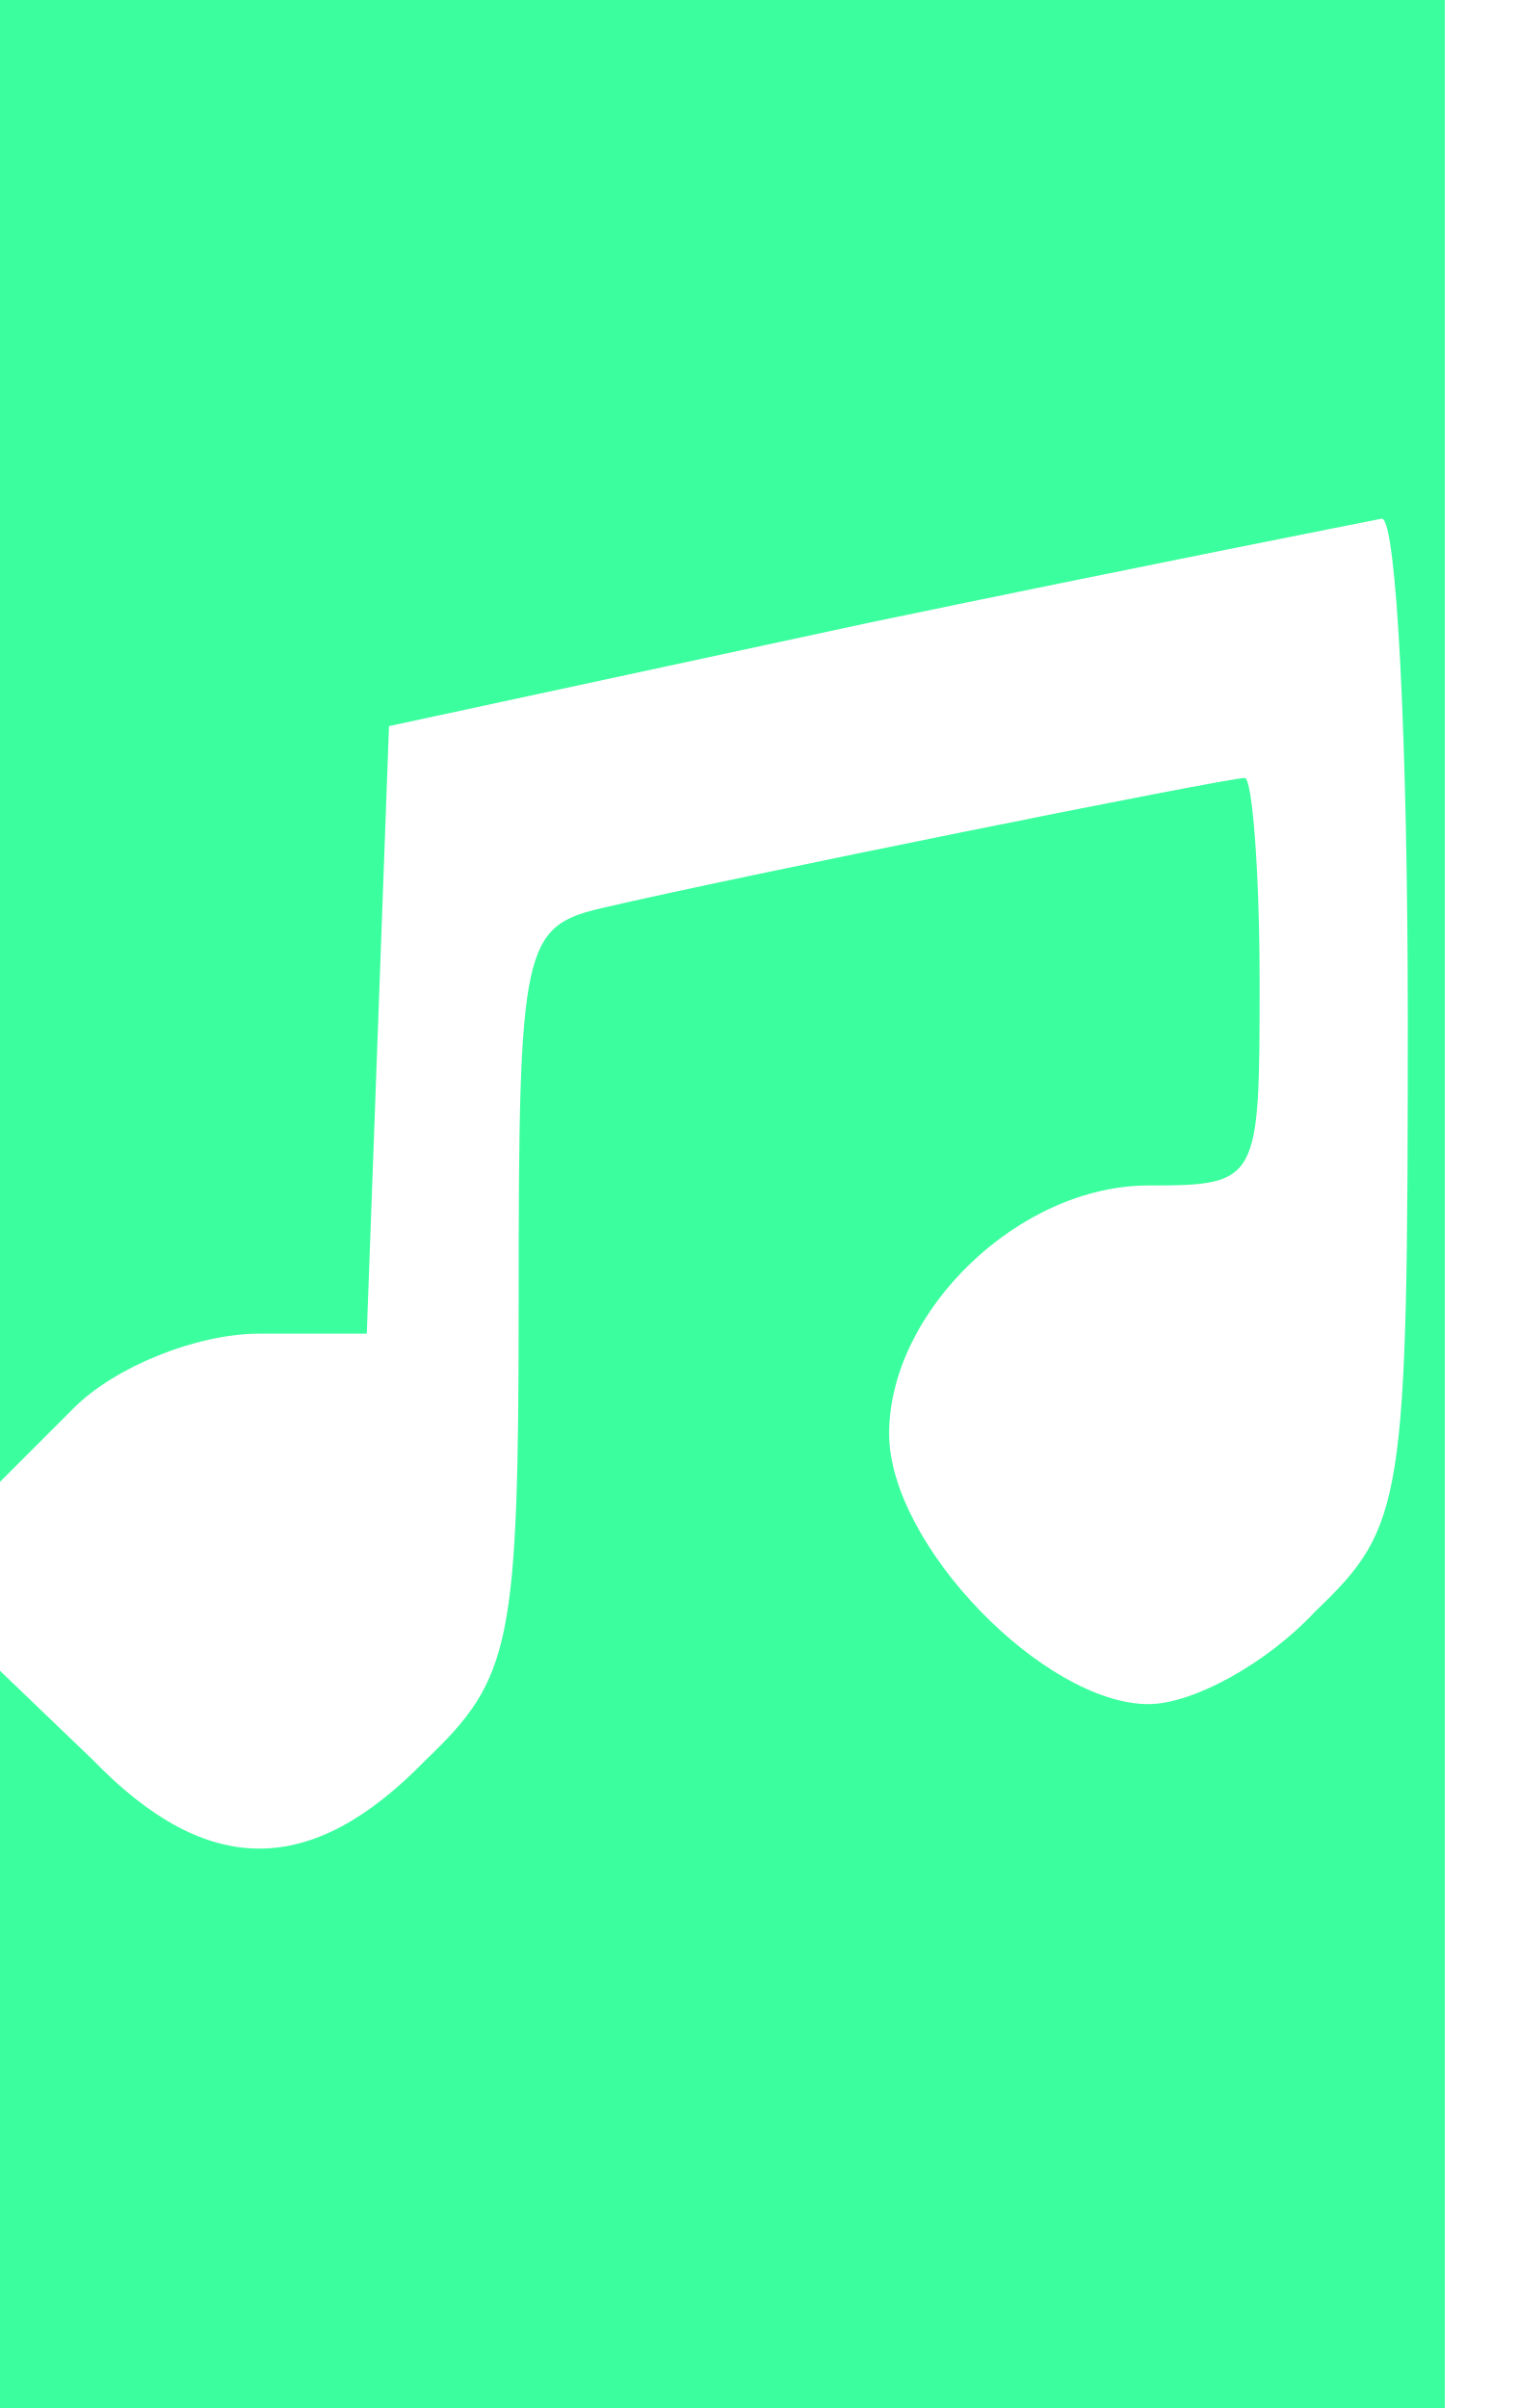
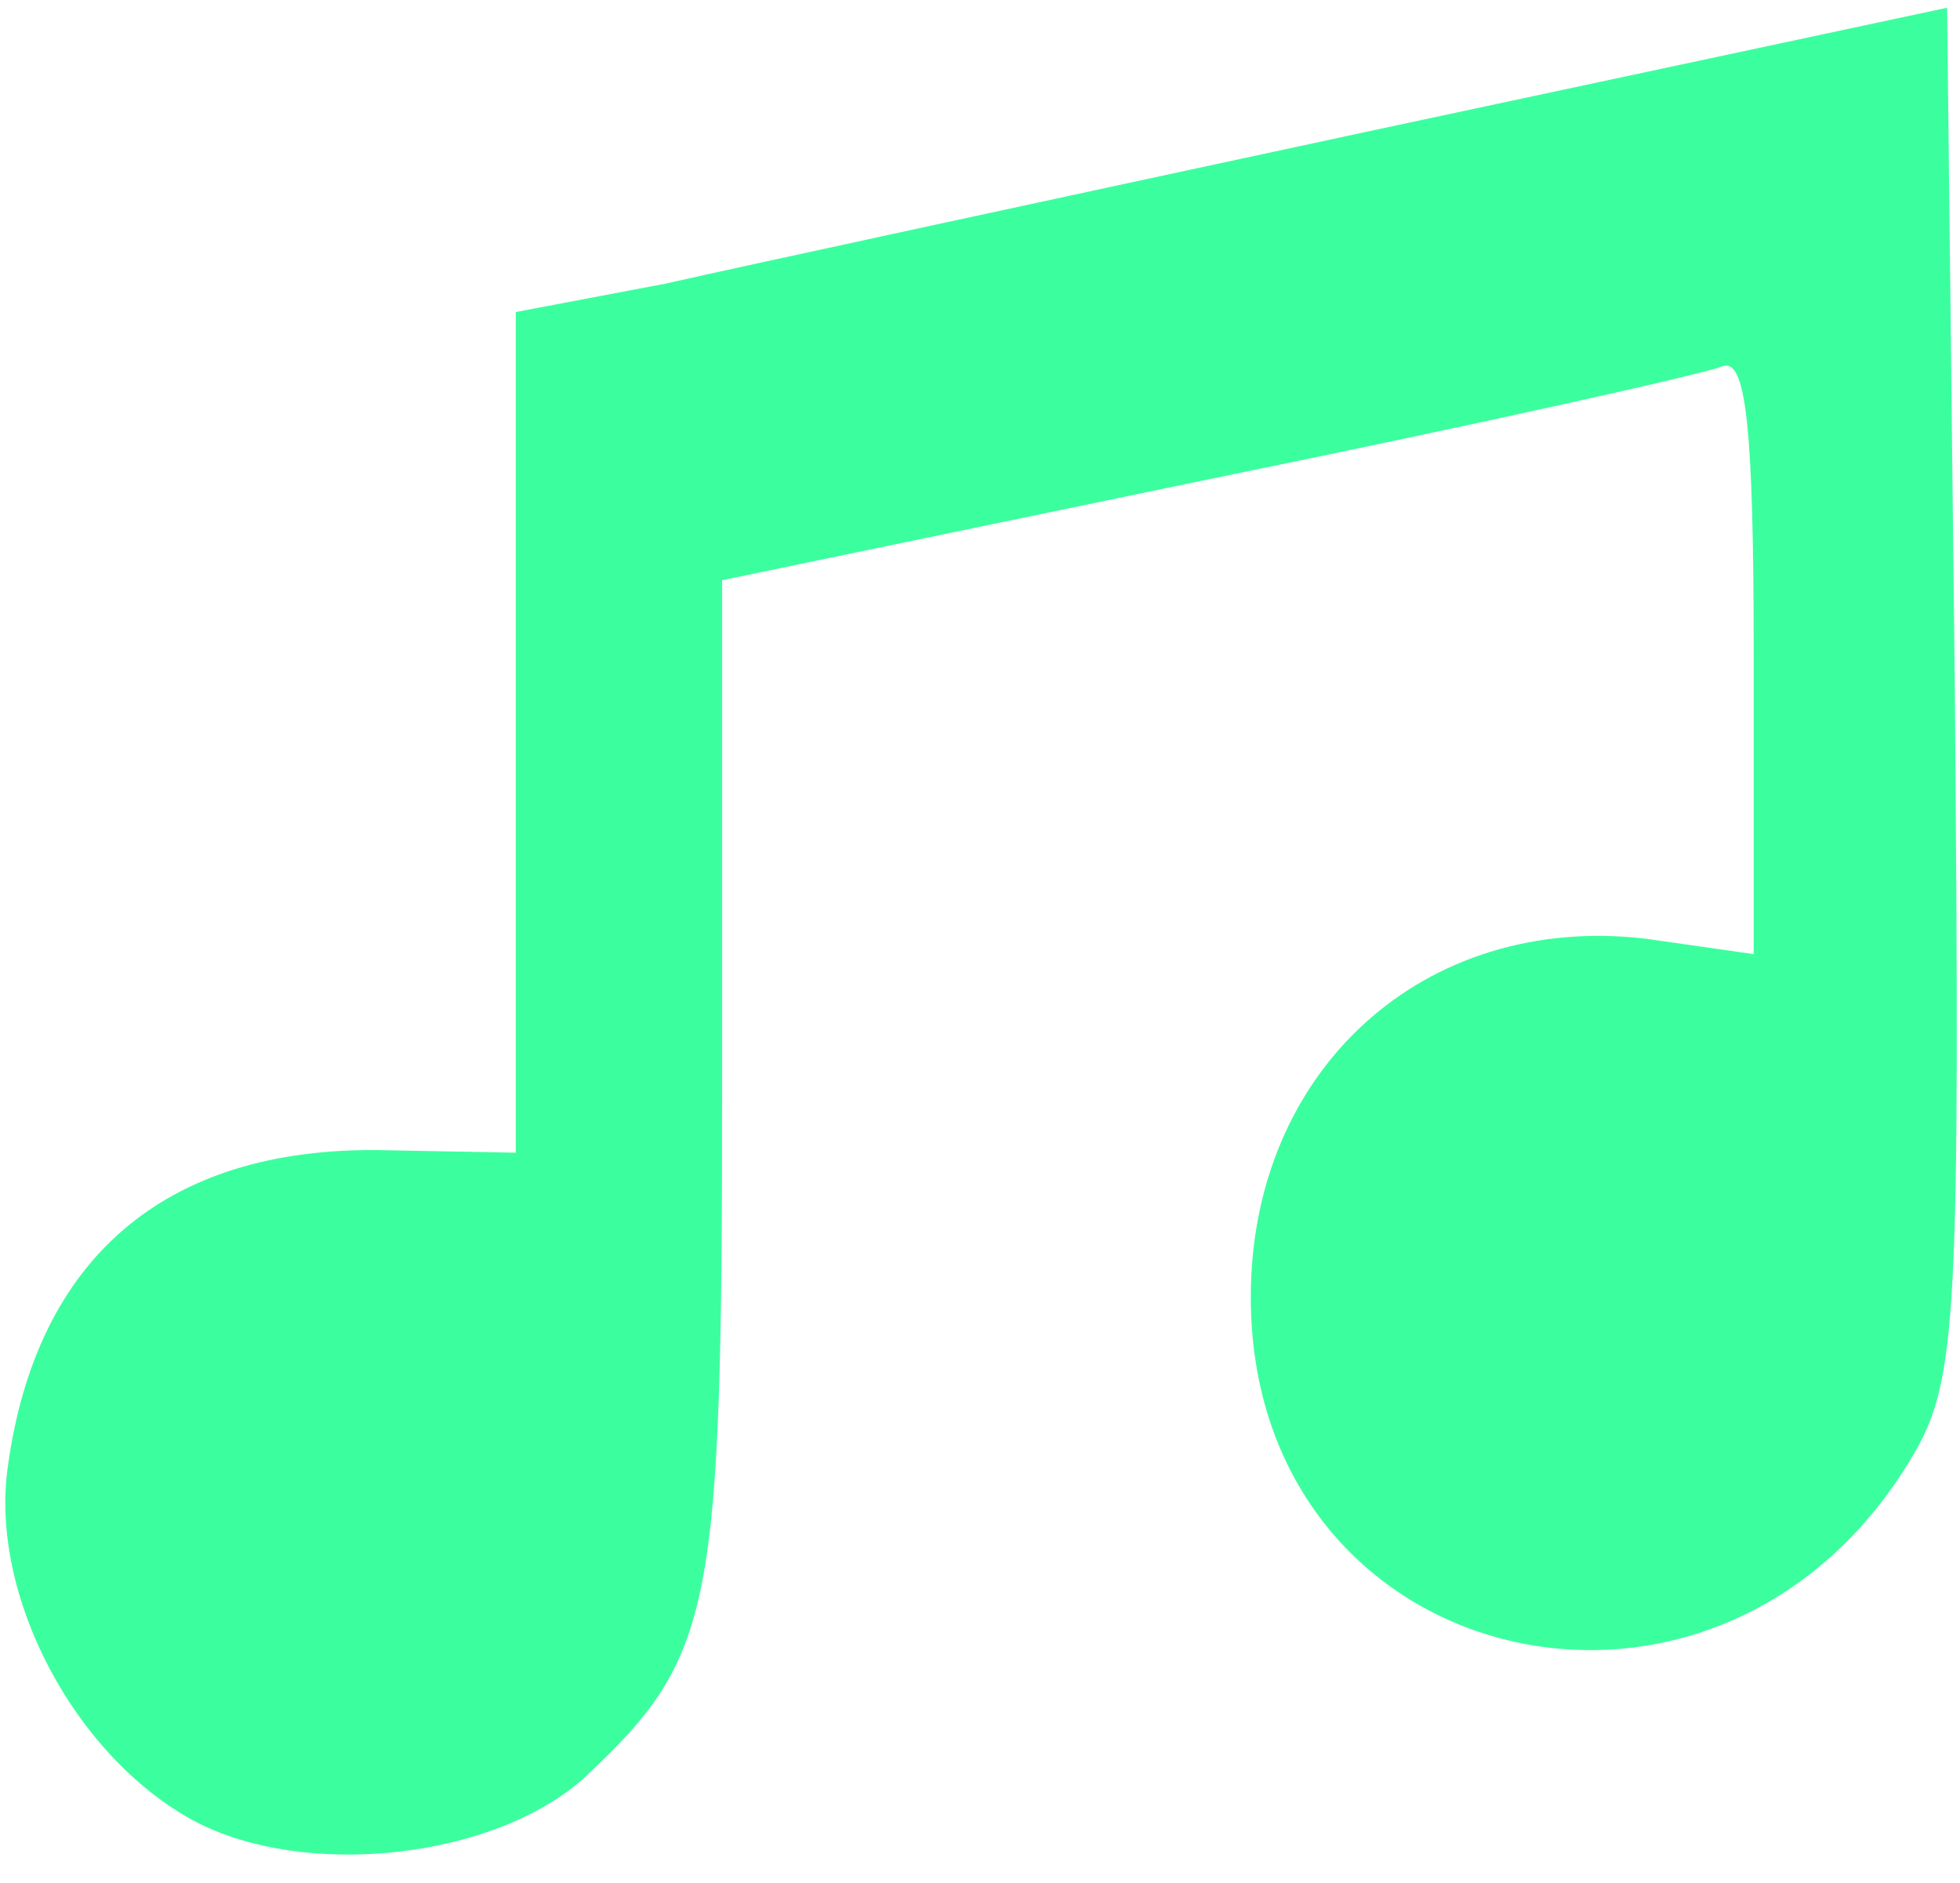
- <svg xmlns="http://www.w3.org/2000/svg" viewBox="0 0 41 65" preserveAspectRatio="xMidYMid meet">
-   <g transform="translate(0,65) scale(0.1,-0.1)" fill="#3bff9e">
-     <path d="M0 450 l0 -200 20 20 c11 11 33 20 50 20 l29 0 3 82 3 82 130 28 c72 15 133 27 138 28 4 0 7 -61 7 -135 0 -131 -1 -137 -25 -160 -13 -14 -33 -25 -45 -25 -28 0 -70 43 -70 73 0 33 35 67 70 67 30 0 30 1 30 55 0 30 -2 55 -4 55 -5 0 -139 -27 -173 -35 -22 -5 -23 -10 -23 -106 0 -93 -2 -102 -25 -124 -31 -32 -59 -32 -90 0 l-25 24 0 -99 0 -100 195 0 195 0 0 325 0 325 -195 0 -195 0 0 -200z" />
+ <svg xmlns="http://www.w3.org/2000/svg" viewBox="0 0 76 73" preserveAspectRatio="xMidYMid meet">
+   <g transform="translate(0,73) scale(0.1,-0.1)" fill="#3bff9e">
+     <path d="M535 680 c-121 -26 -246 -53 -277 -60 l-58 -11 0 -163 0 -163 -53 1 c-83 1 -133 -42 -144 -123 -7 -50 26 -112 72 -137 43 -23 117 -15 152 17 50 47 53 64 53 271 l0 193 188 39 c103 21 193 41 200 44 9 3 12 -23 12 -112 l0 -116 -42 6 c-86 10 -153 -51 -153 -139 0 -146 182 -189 257 -61 17 29 18 55 16 296 l-3 265 -220 -47z" />
  </g>
</svg>
